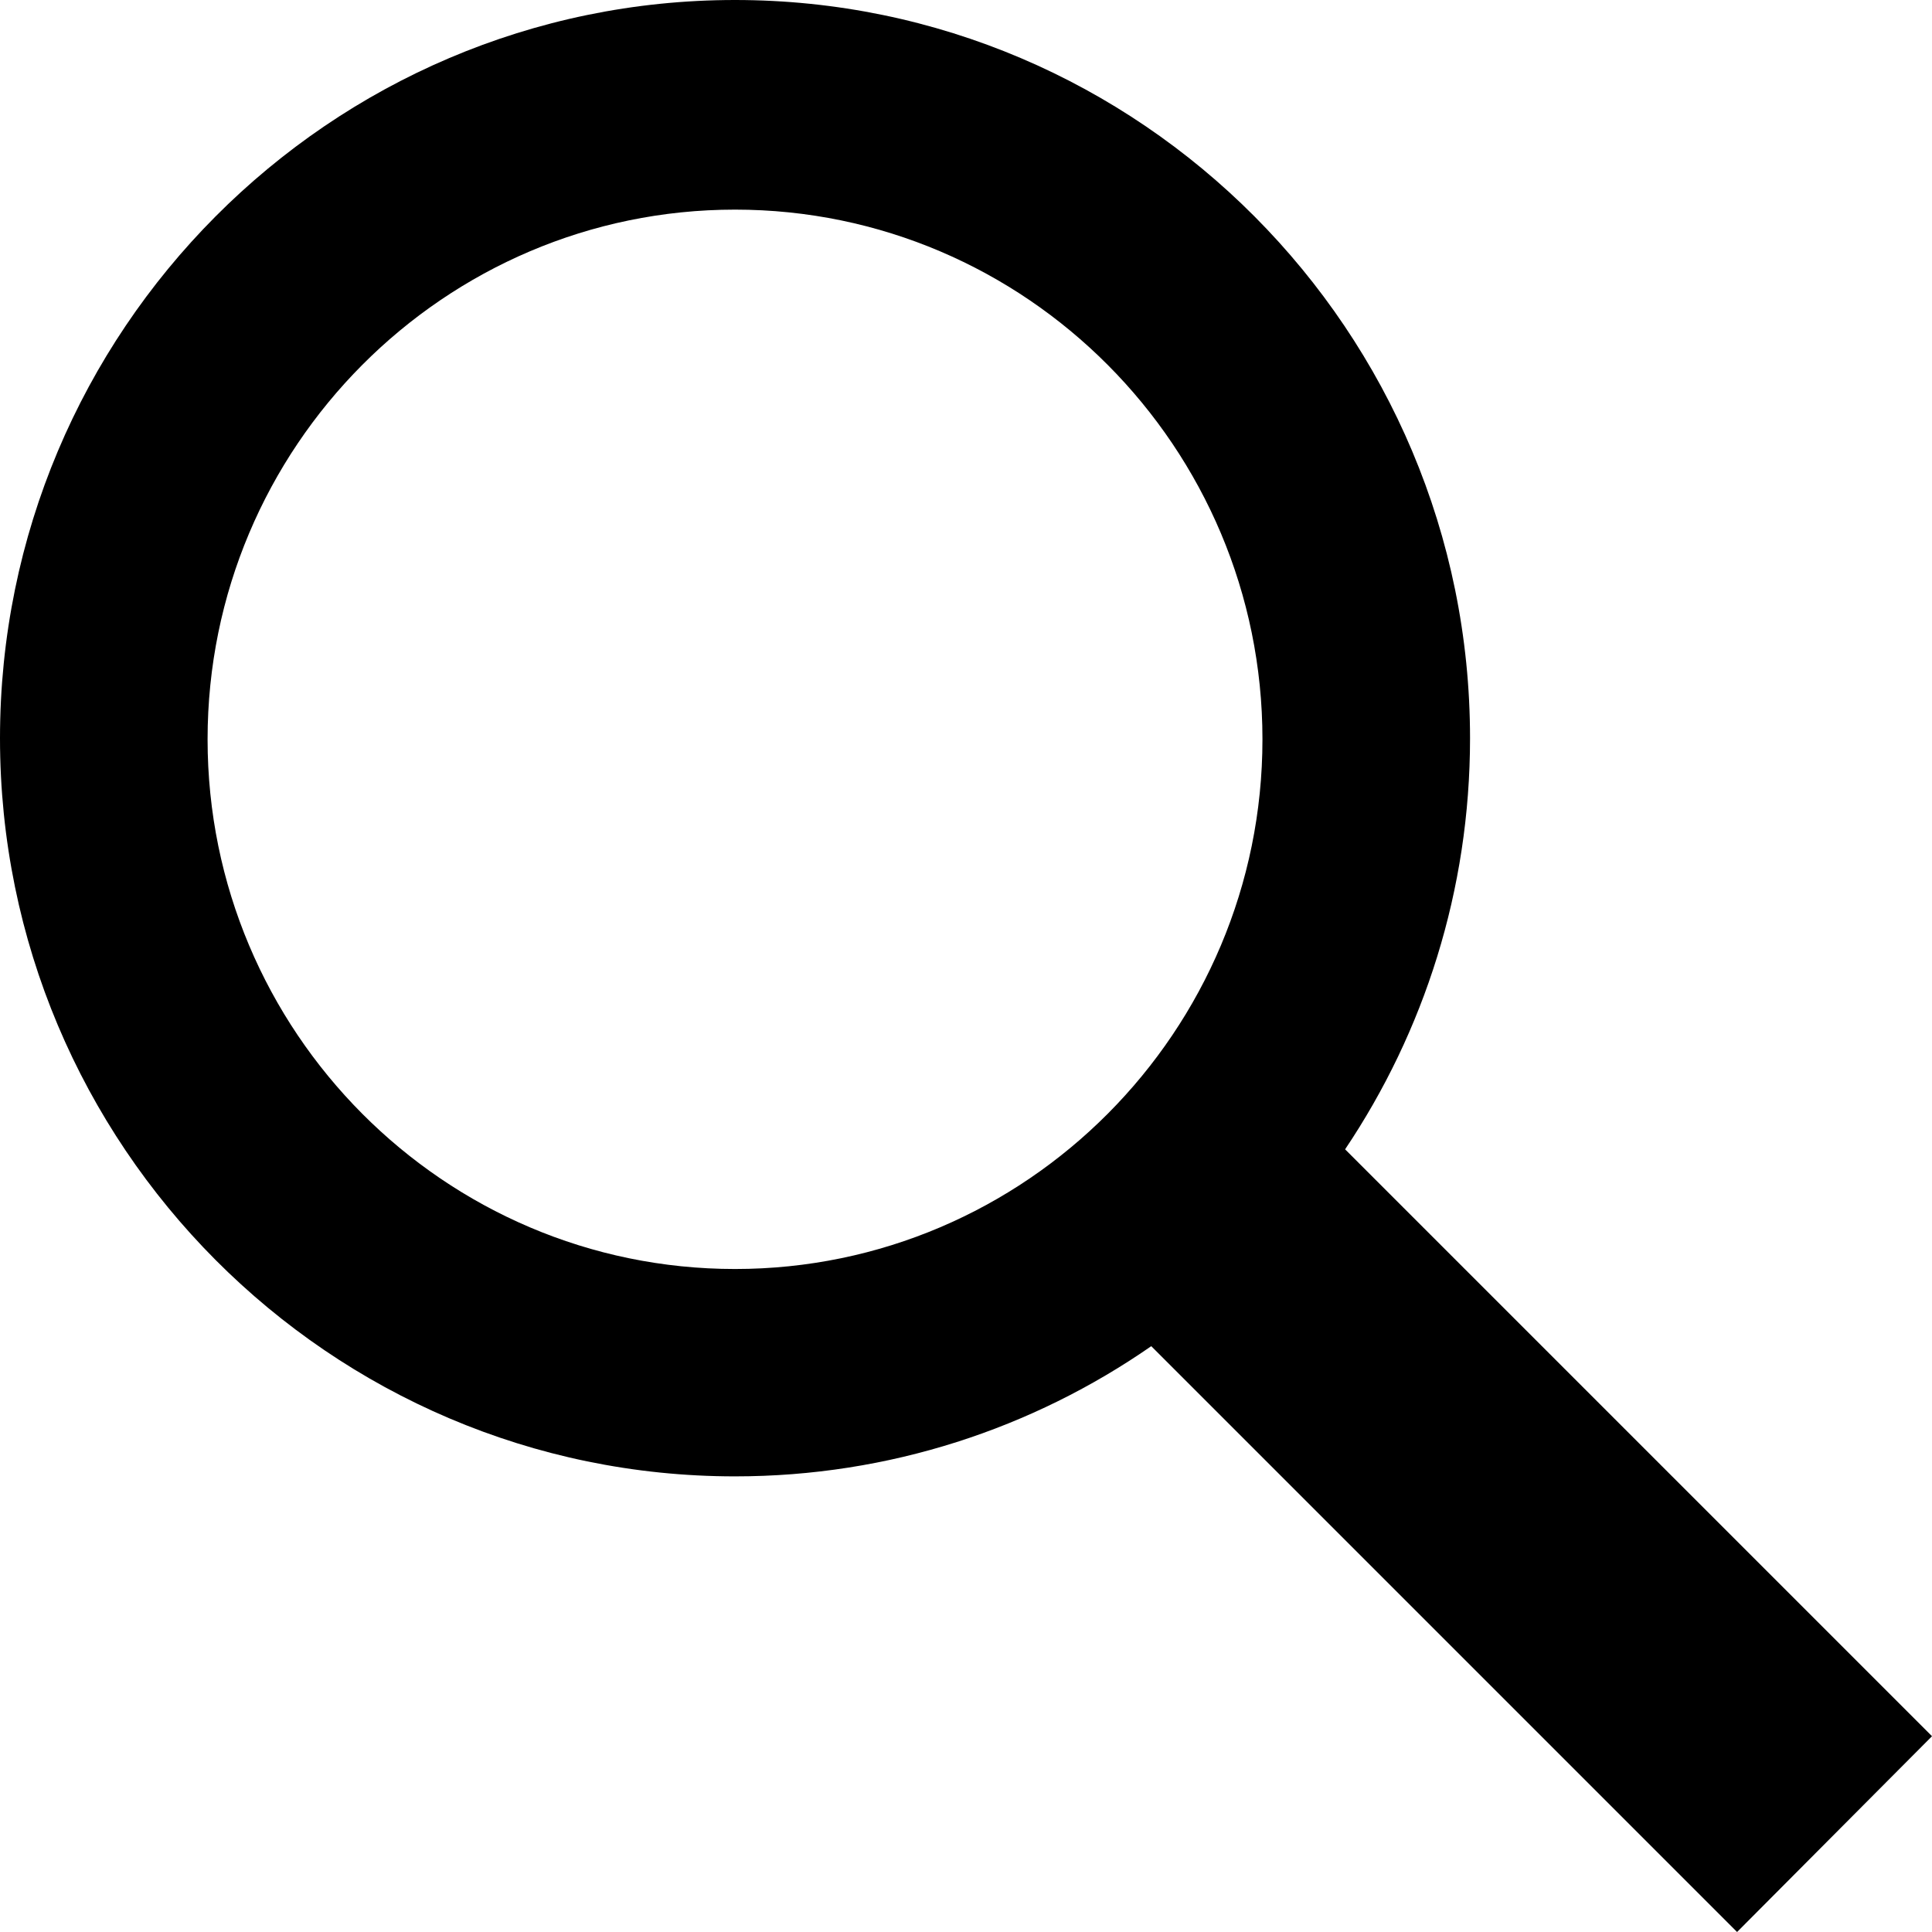
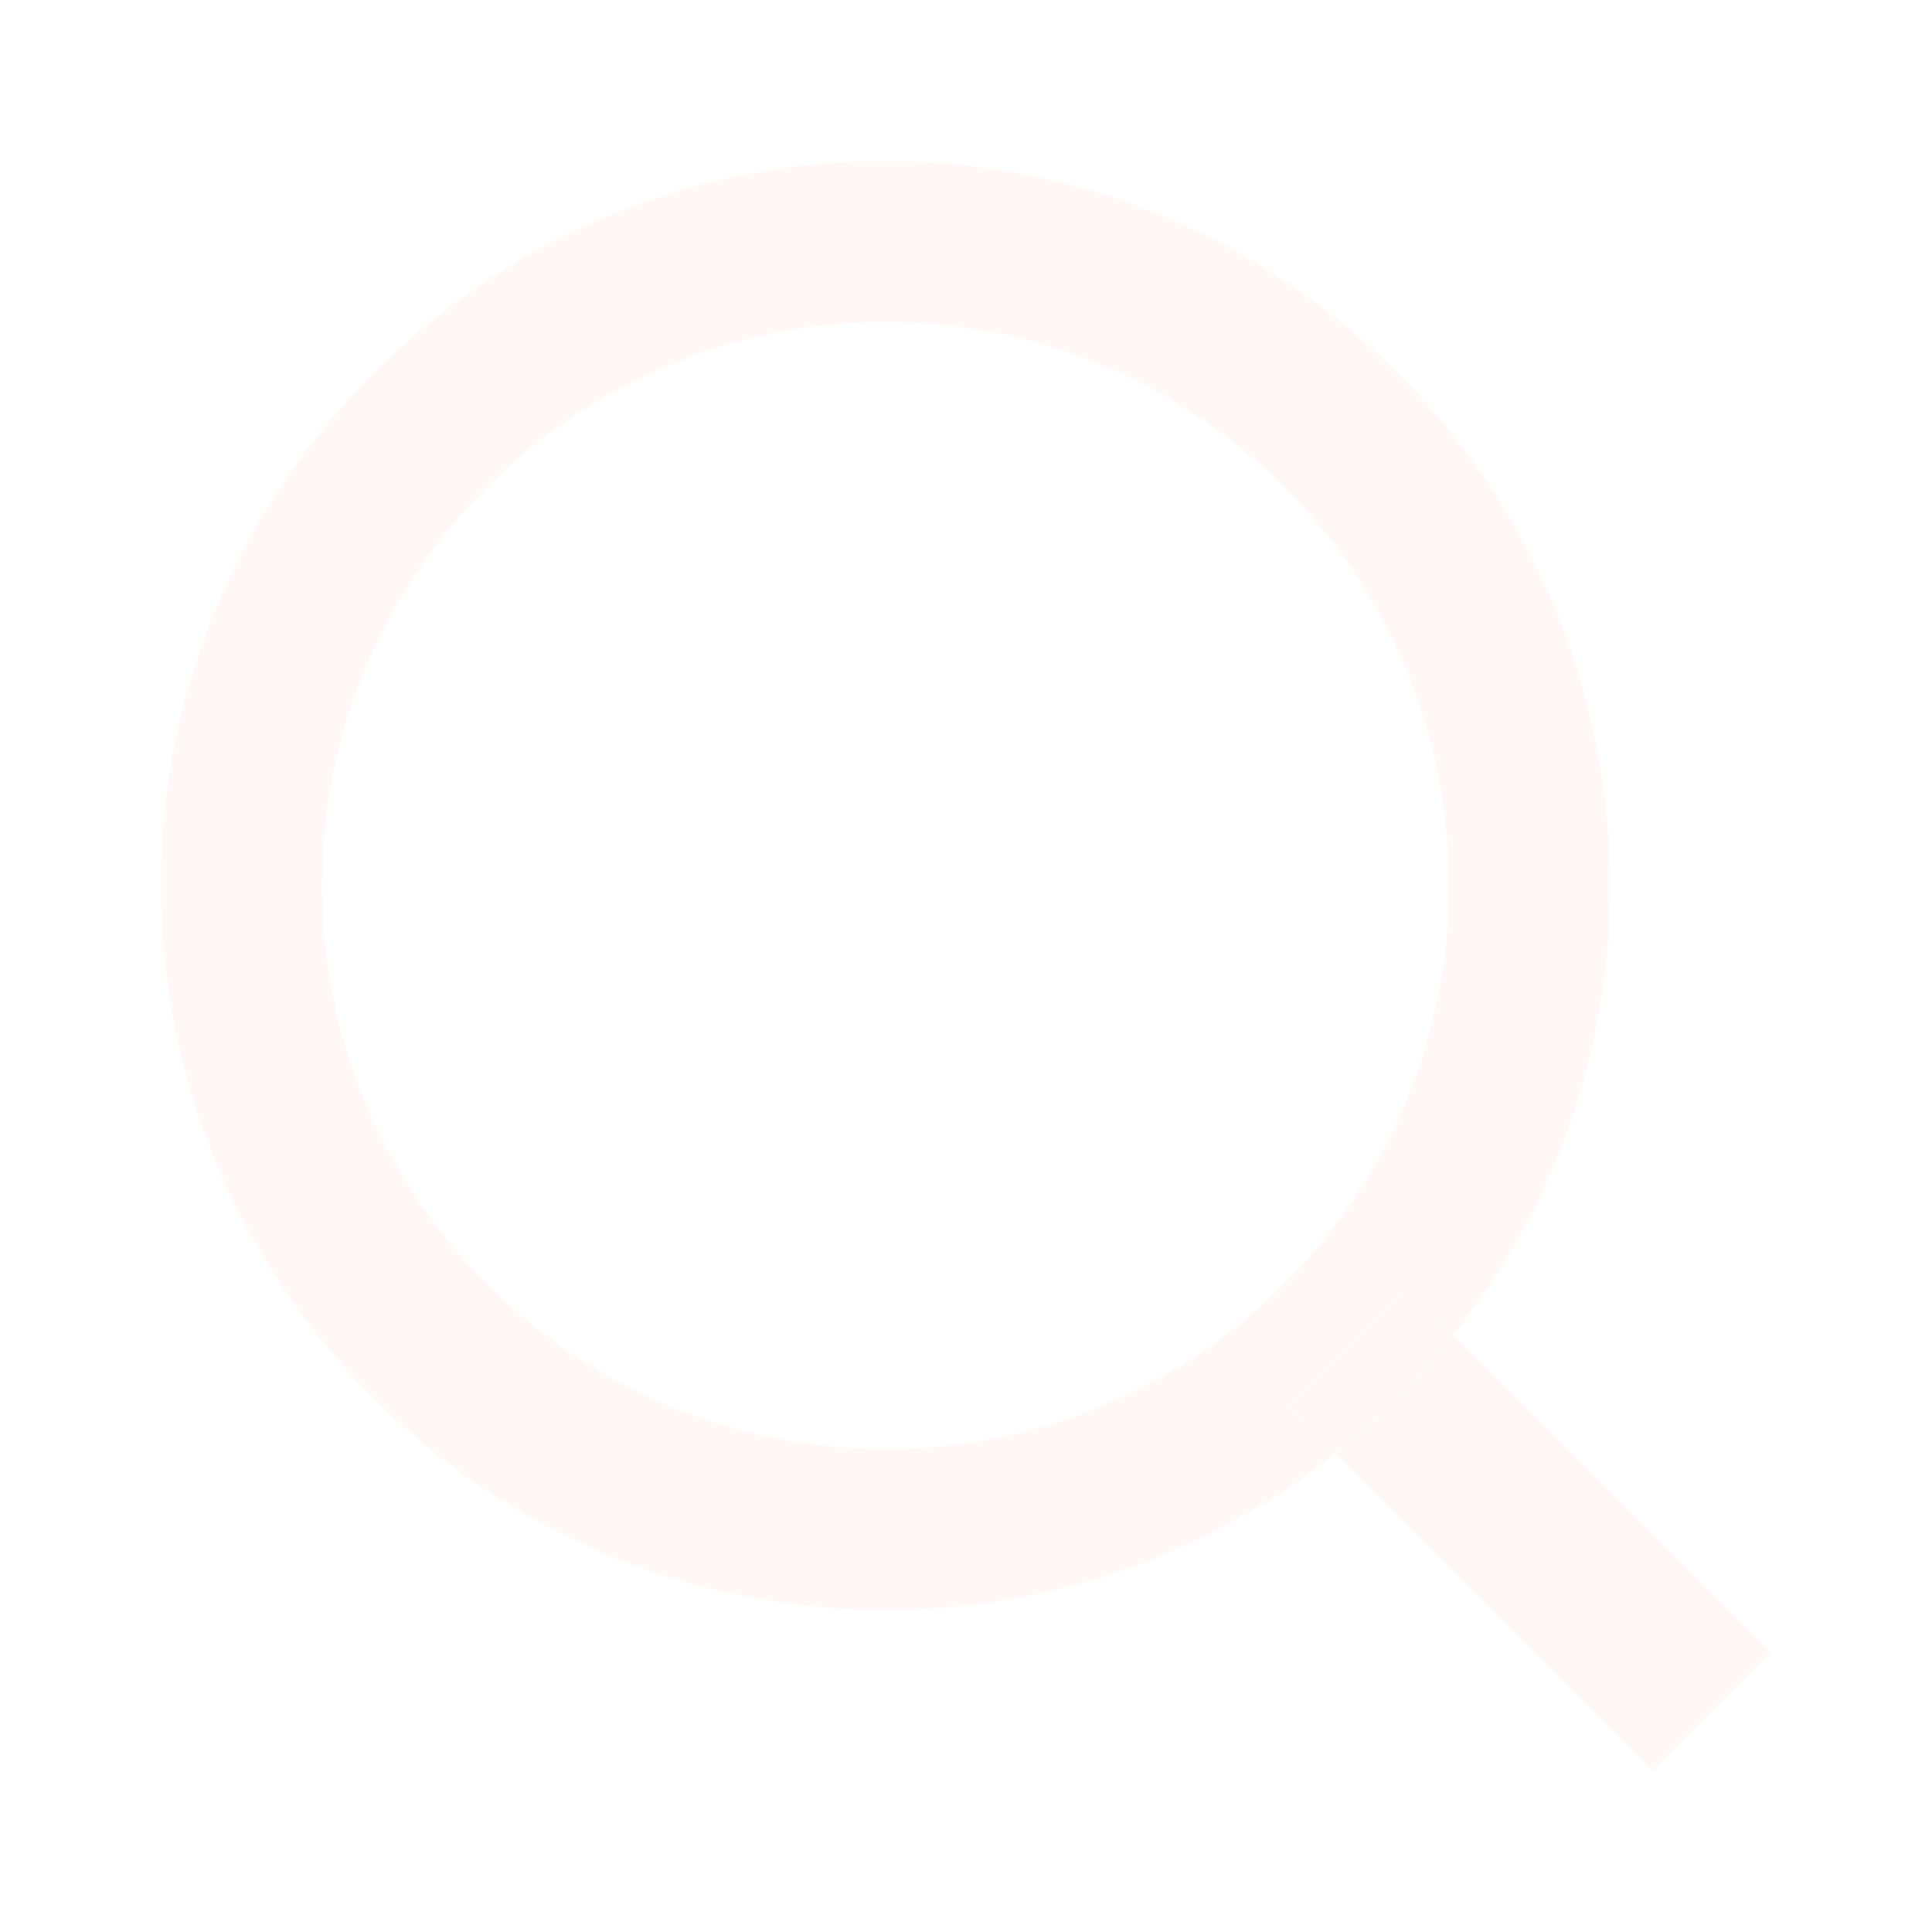
- <svg xmlns="http://www.w3.org/2000/svg" width="18" height="18" viewBox="0 0 18 18" fill="none">
-   <path d="M12.532 10.708C13.267 9.613 13.696 8.295 13.696 6.878C13.696 3.085 10.624 0 6.848 0C3.072 0 0 3.085 0 6.878C0 10.67 3.072 13.755 6.848 13.755C8.287 13.755 9.623 13.307 10.726 12.542L16.184 18L18 16.176L12.532 10.708ZM6.848 11.823C4.138 11.823 1.934 9.61 1.934 6.888C1.934 4.167 4.138 1.953 6.848 1.953C9.557 1.953 11.762 4.167 11.762 6.888C11.762 9.61 9.557 11.823 6.848 11.823Z" fill="currentColor" />
+ <svg xmlns="http://www.w3.org/2000/svg" width="24" height="24" viewBox="0 0 24 24" fill="none">
+   <path fill-rule="evenodd" clip-rule="evenodd" d="M11 4C14.866 4 18 7.134 18 11C18 14.866 14.866 18 11 18C7.134 18 4 14.866 4 11C4 7.134 7.134 4 11 4ZM18.058 16.585C19.274 15.051 20 13.11 20 11C20 6.029 15.971 2 11 2C6.029 2 2 6.029 2 11C2 15.971 6.029 20 11 20C13.11 20 15.051 19.274 16.585 18.058L16 17.472L17.472 16L18.058 16.585Z" fill="#FFF8F3" fill-opacity="0.98" />
+   <path fill-rule="evenodd" clip-rule="evenodd" d="M20.528 22L22 20.528L18.058 16.585C17.625 17.131 17.131 17.625 16.585 18.058L20.528 22Z" fill="#FFF8F3" fill-opacity="0.98" />
+   <path d="M18.058 16.585C17.625 17.131 17.131 17.625 16.585 18.058L16 17.472L17.472 16L18.058 16.585Z" fill="#FFF8F3" fill-opacity="0.98" />
</svg>
